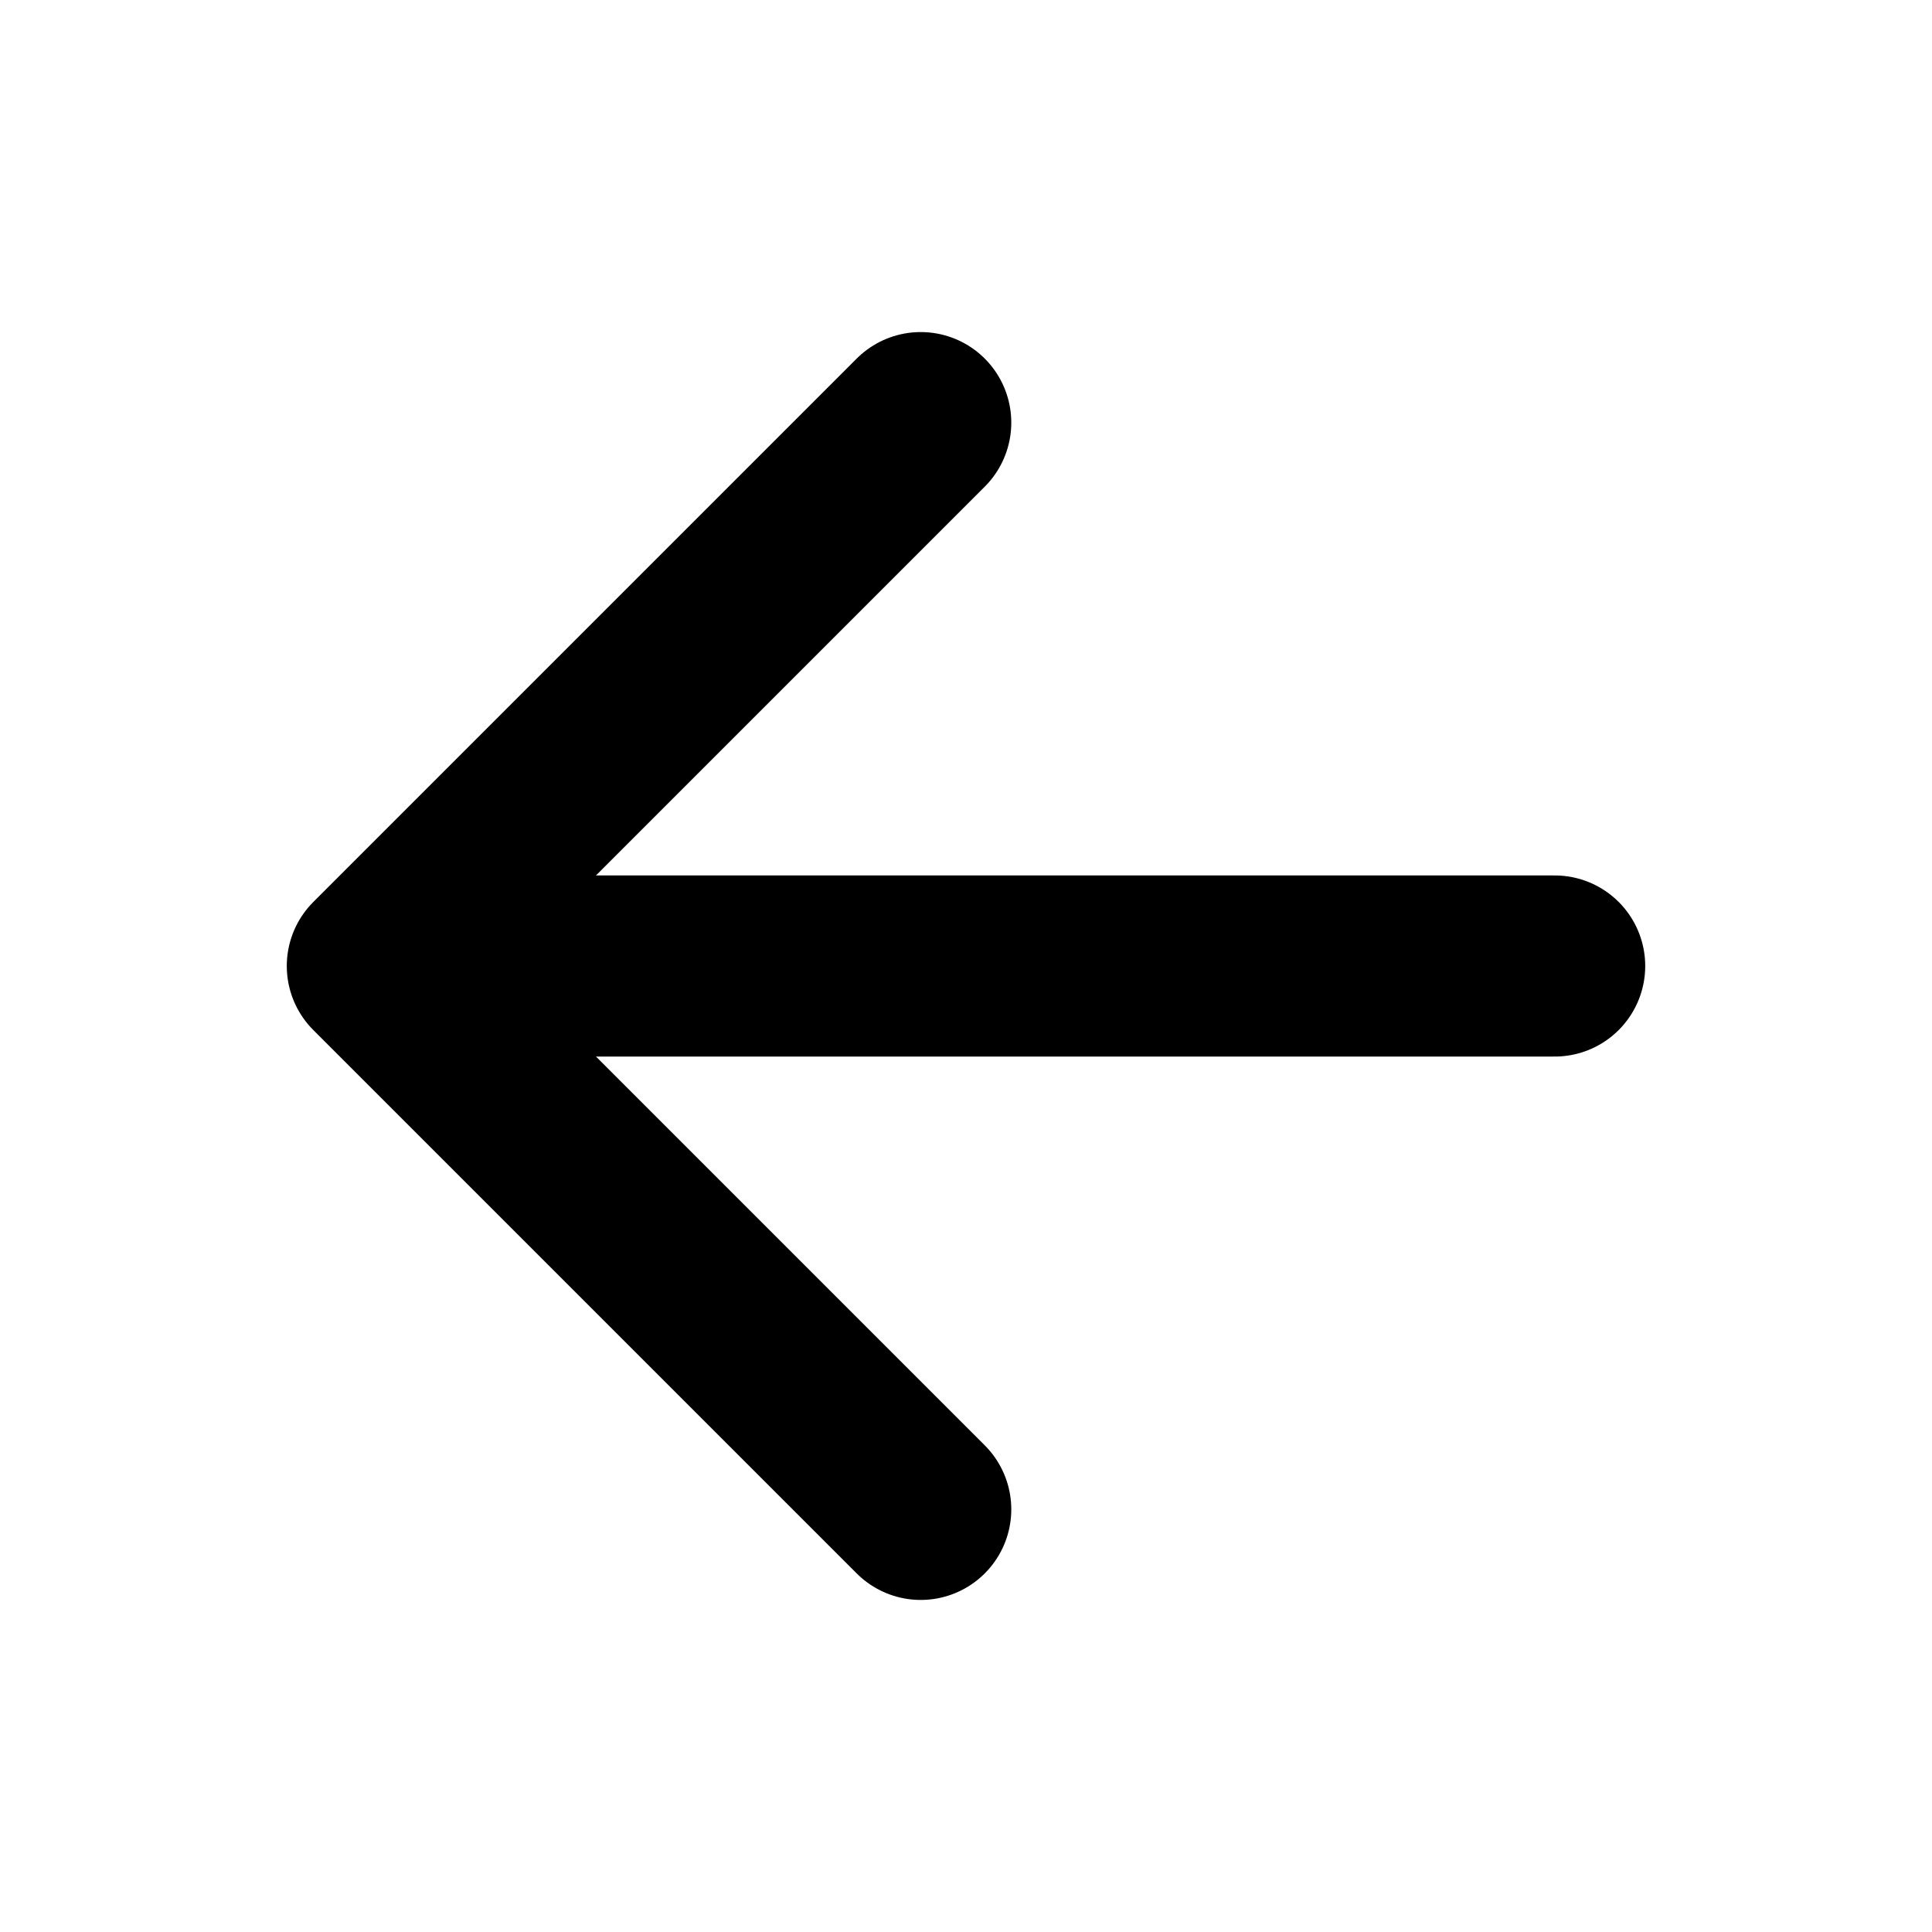
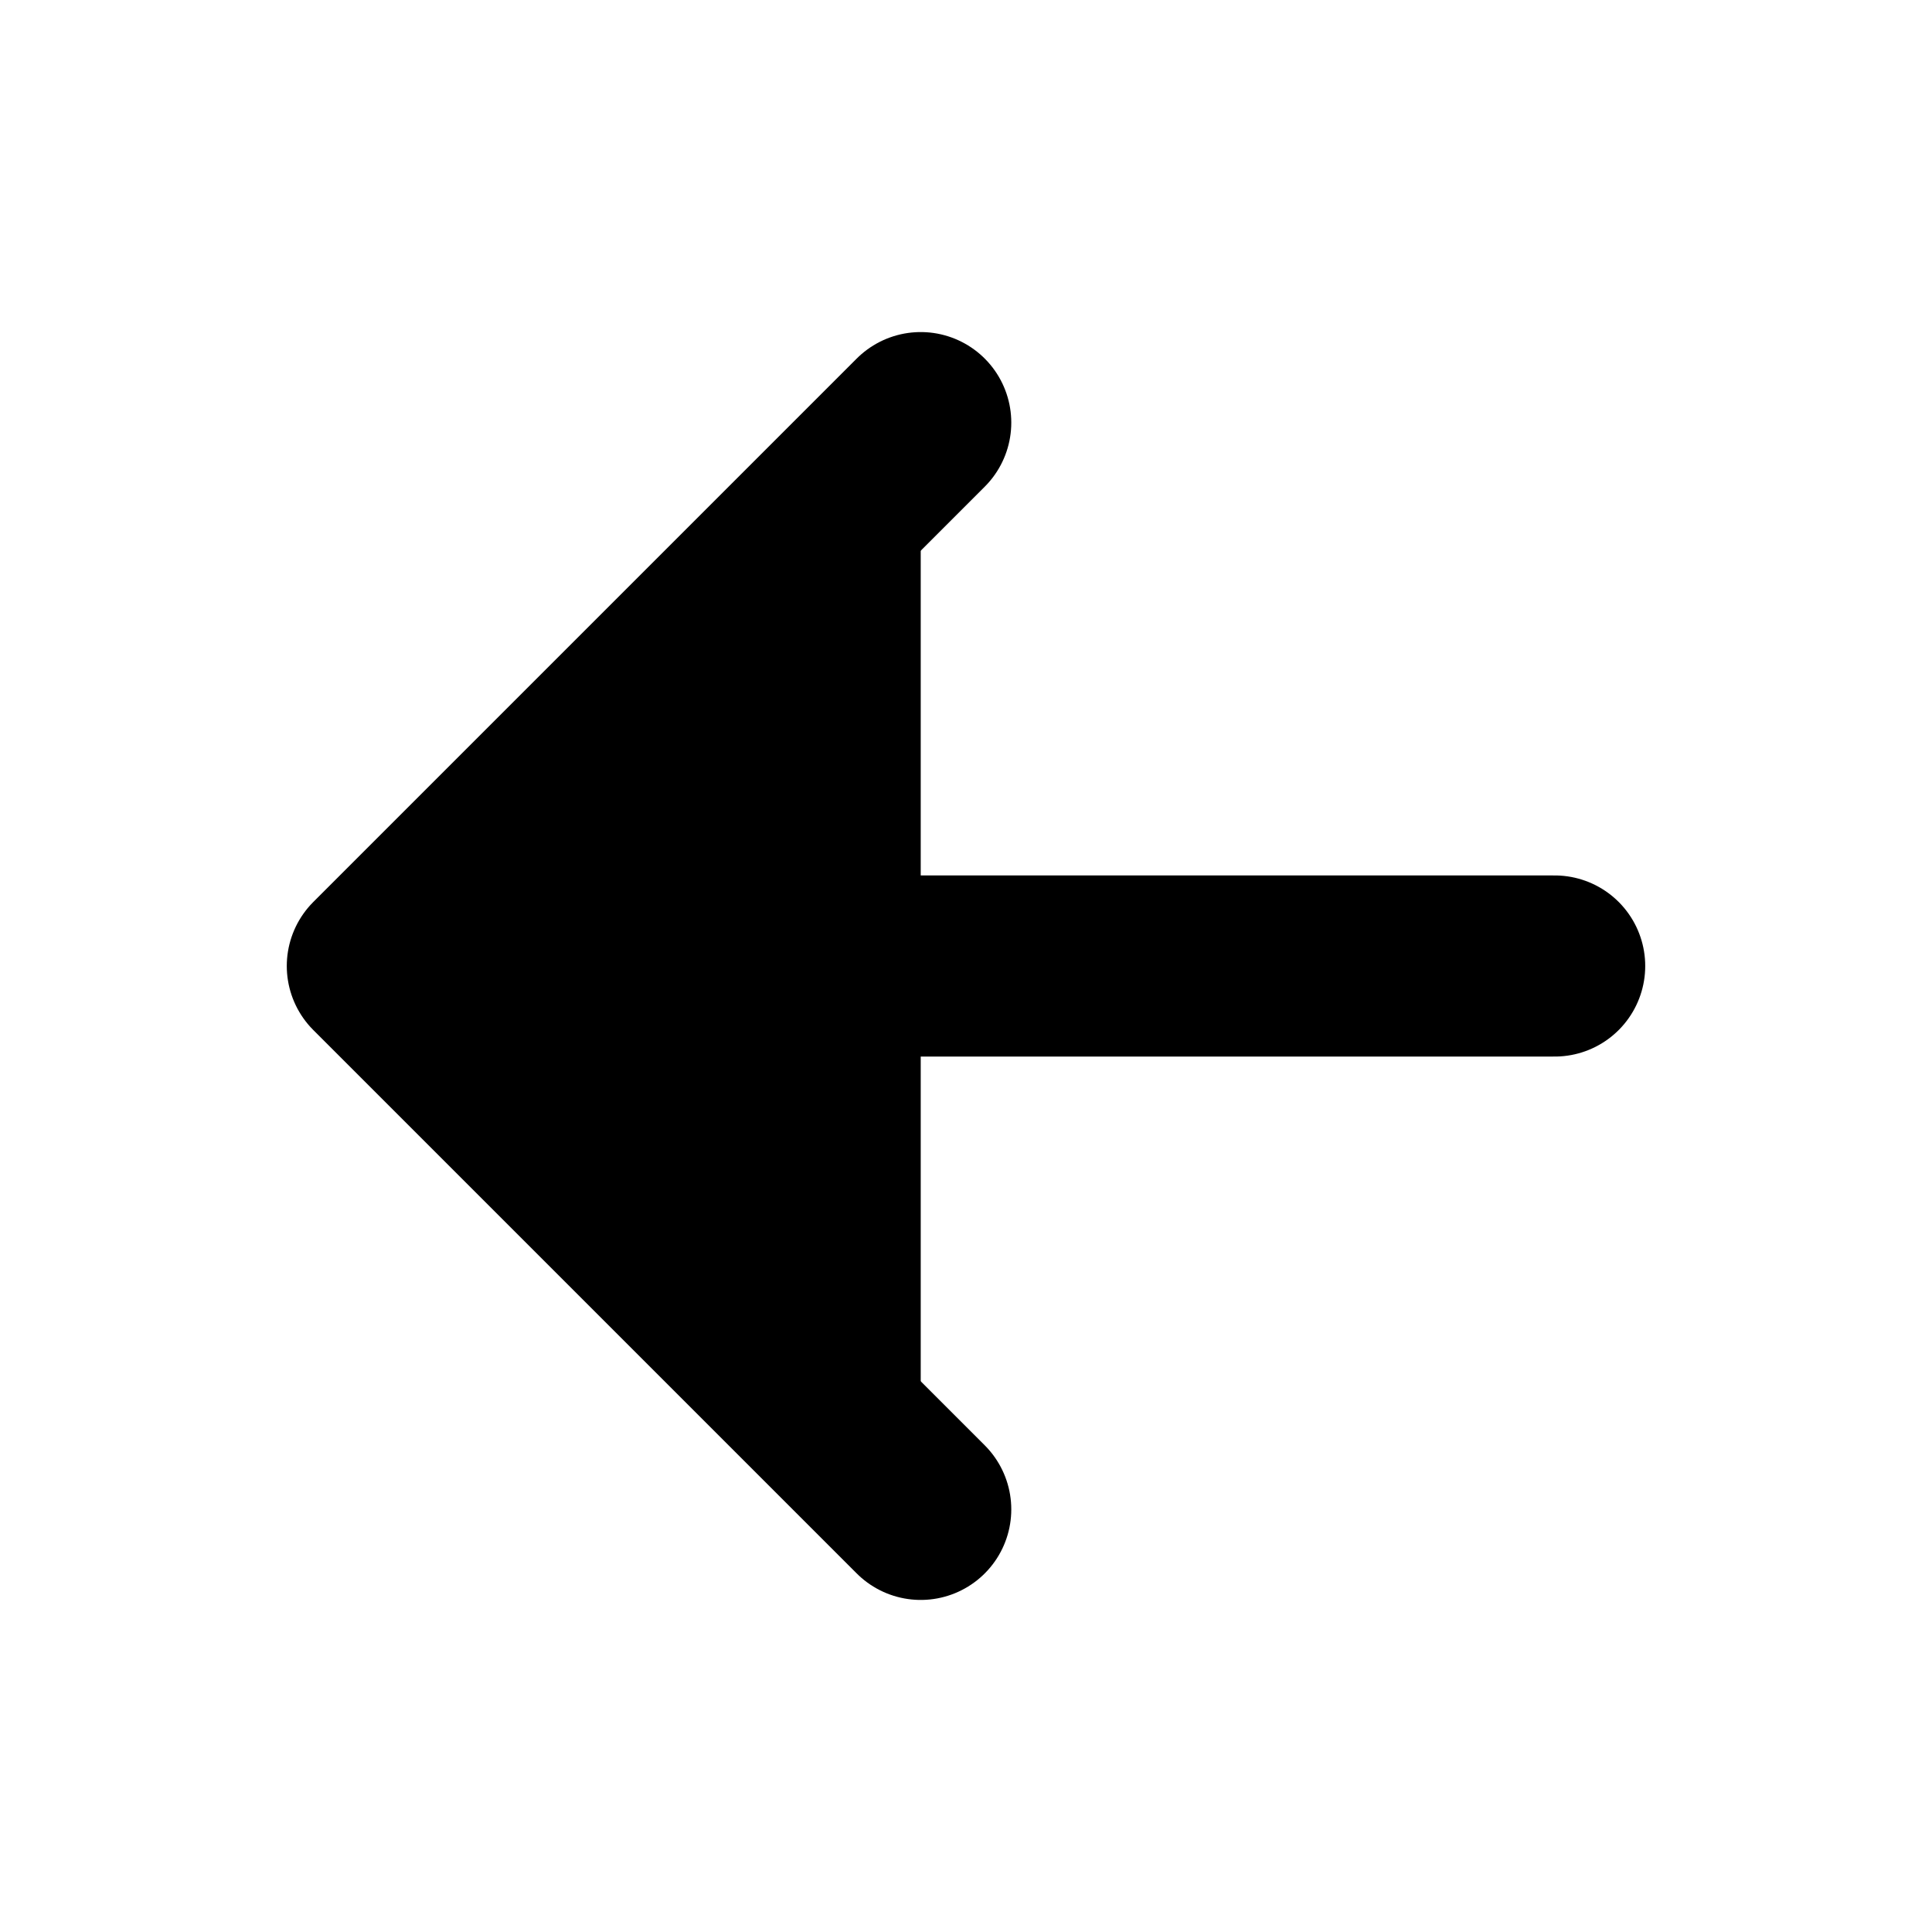
- <svg xmlns="http://www.w3.org/2000/svg" width="512" height="512" viewBox="0 0 512 512">
-   <polyline points="244 400 100 256 244 112" style="fill:none;stroke:#000;stroke-linecap:round;stroke-linejoin:round;stroke-width:48px" />
-   <line x1="120" y1="256" x2="412" y2="256" style="fill:none;stroke:#000;stroke-linecap:round;stroke-linejoin:round;stroke-width:48px" />
+ <svg xmlns="http://www.w3.org/2000/svg" width="512" height="512" viewBox="0 0 512 512" fill="currentColor">
+   <polyline points="244 400 100 256 244 112" style="fill:currentColor;stroke:#000;stroke-linecap:round;stroke-linejoin:round;stroke-width:48px" />
+   <line x1="120" y1="256" x2="412" y2="256" style="fill:currentColor;stroke:#000;stroke-linecap:round;stroke-linejoin:round;stroke-width:48px" />
</svg>
